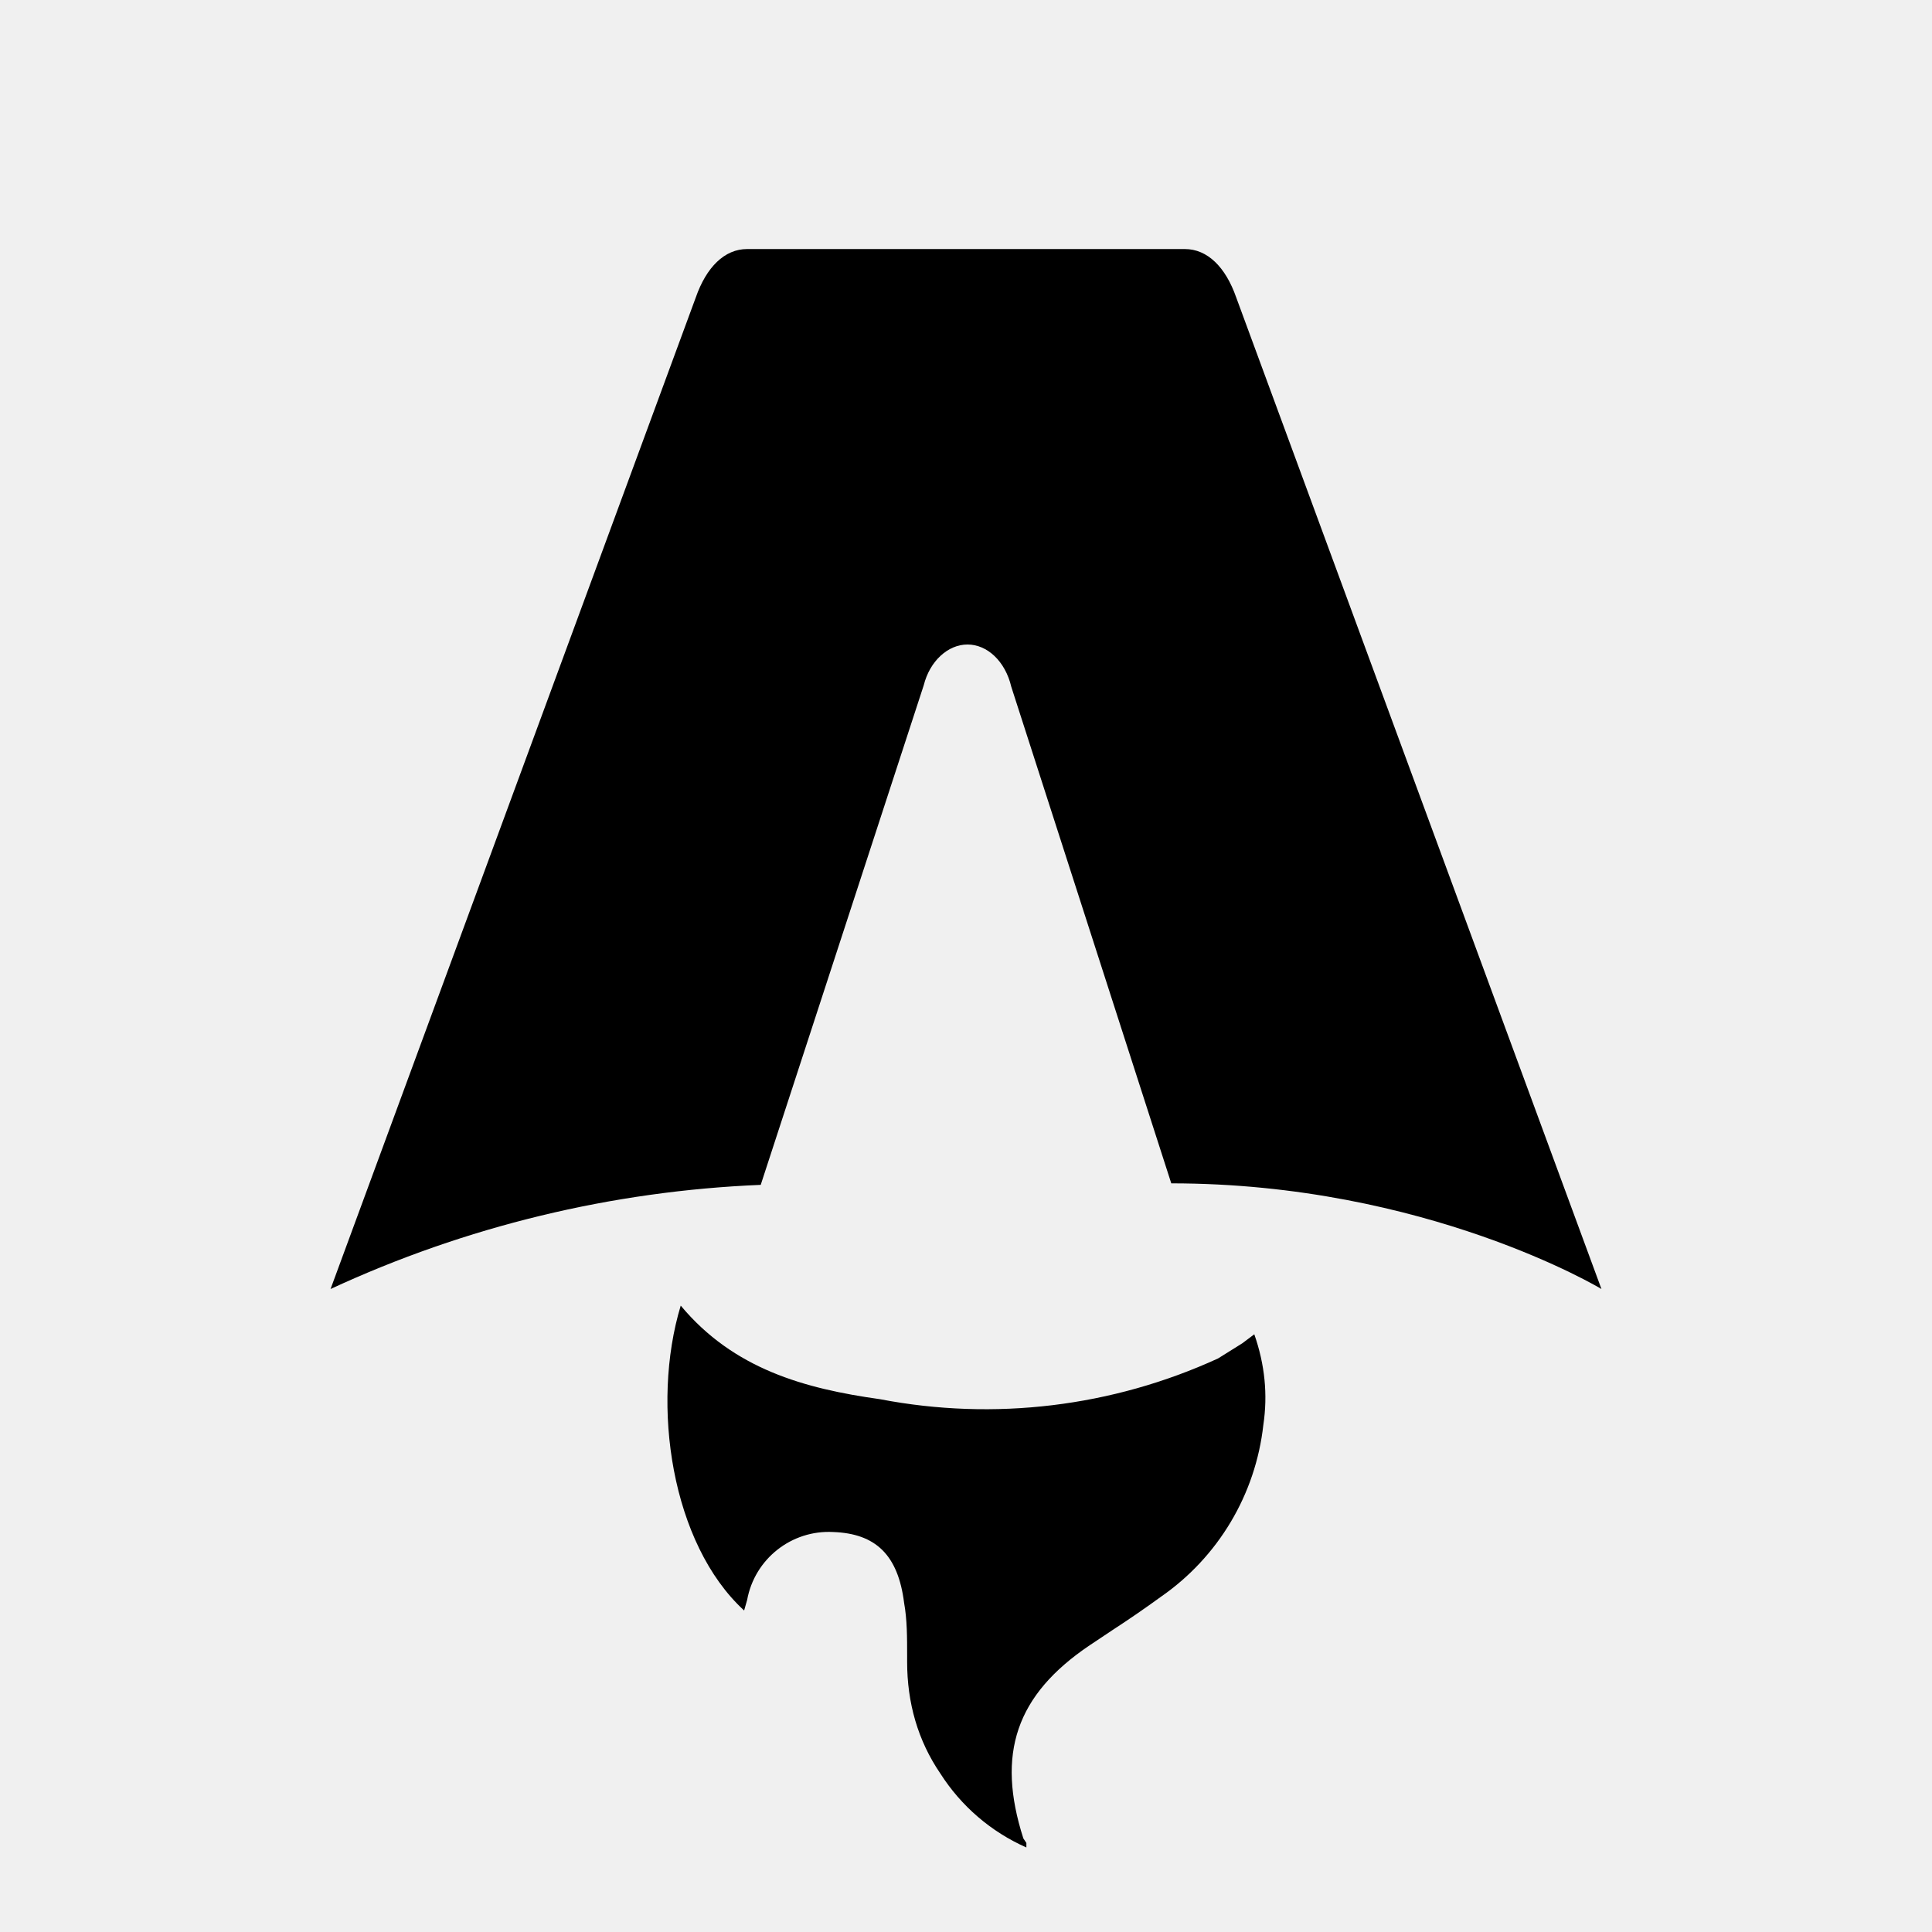
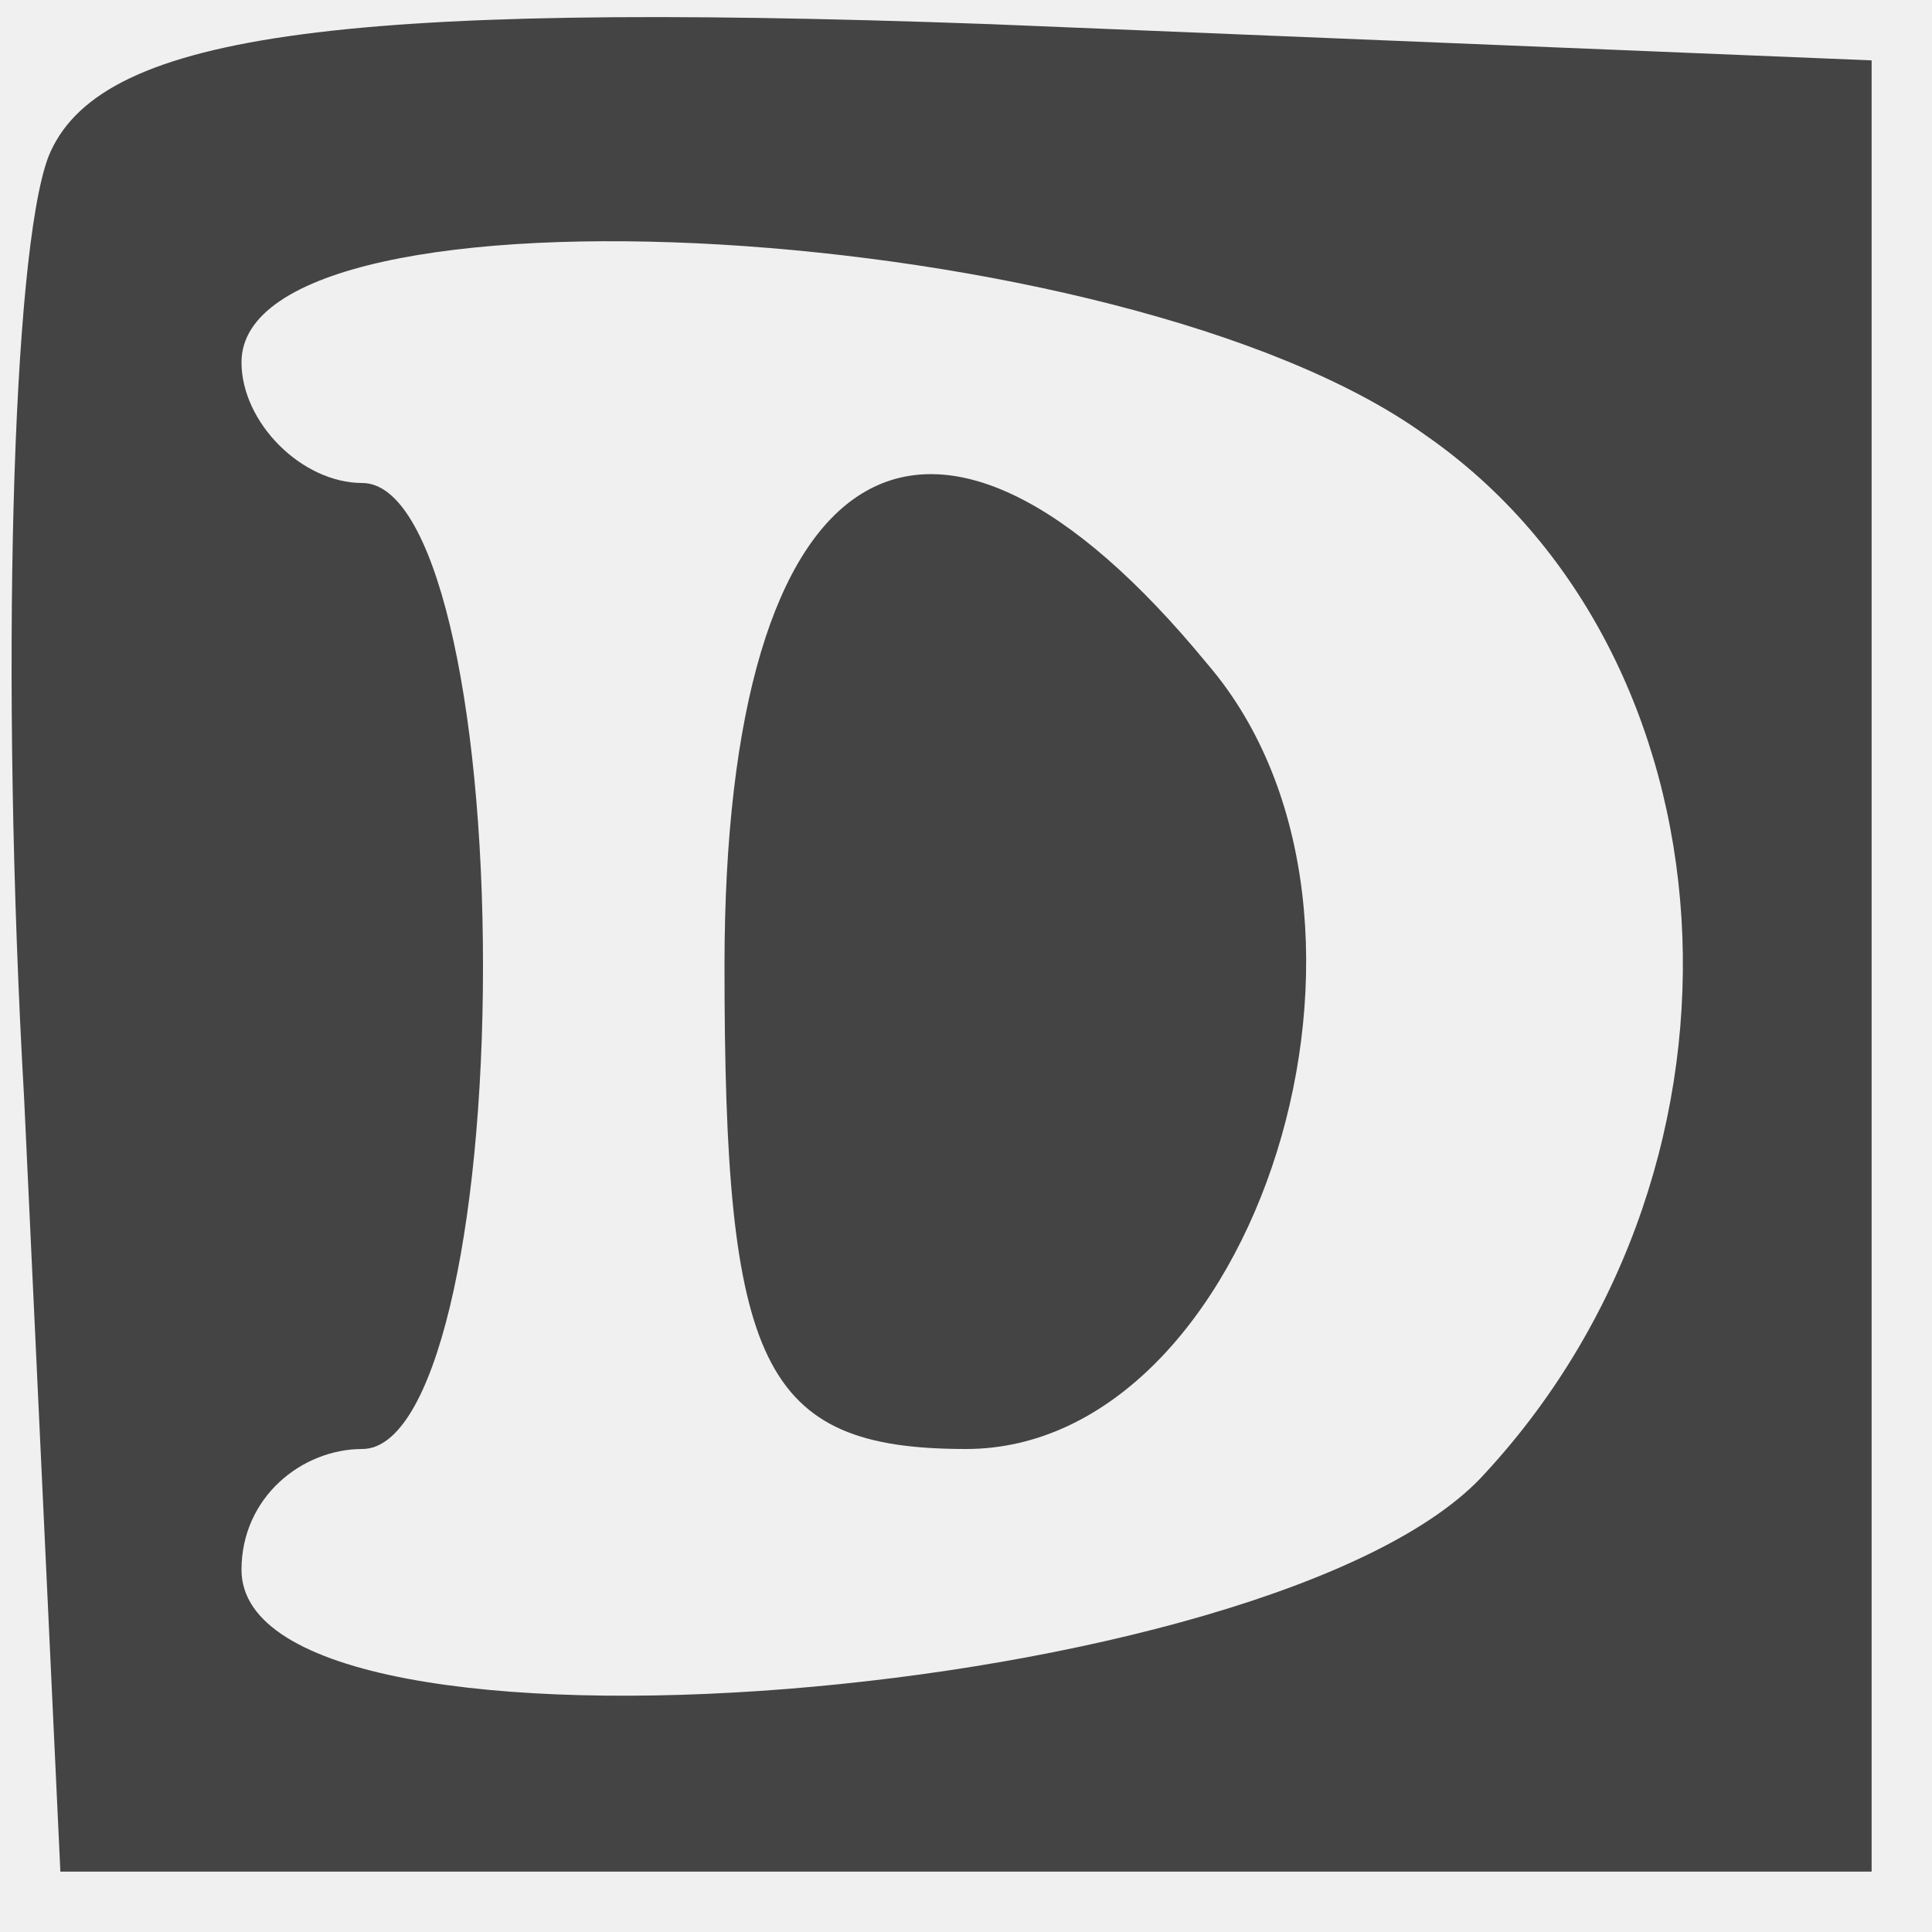
- <svg xmlns="http://www.w3.org/2000/svg" fill="none" viewBox="0 0 128 128">
-   <path d="M50.4 78.5a75.1 75.1 0 0 0-28.5 6.9l24.2-65.7c.7-2 1.9-3.2 3.4-3.2h29c1.5 0 2.7 1.2 3.4 3.2l24.2 65.7s-11.6-7-28.5-7L67 45.5c-.4-1.7-1.6-2.8-2.9-2.8-1.3 0-2.5 1.1-2.9 2.7L50.4 78.5Zm-1.1 28.2Zm-4.2-20.2c-2 6.6-.6 15.8 4.2 20.2a17.5 17.5 0 0 1 .2-.7 5.5 5.5 0 0 1 5.7-4.5c2.8.1 4.3 1.5 4.7 4.7.2 1.1.2 2.3.2 3.5v.4c0 2.7.7 5.2 2.2 7.4a13 13 0 0 0 5.7 4.9v-.3l-.2-.3c-1.8-5.6-.5-9.5 4.4-12.8l1.5-1a73 73 0 0 0 3.2-2.2 16 16 0 0 0 6.8-11.4c.3-2 .1-4-.6-6l-.8.6-1.6 1a37 37 0 0 1-22.4 2.7c-5-.7-9.7-2-13.2-6.2Z" />
-   <style>
-         path { fill: #000; }
-         @media (prefers-color-scheme: dark) {
-             path { fill: #FFF; }
-         }
-     </style>
+ <svg xmlns="http://www.w3.org/2000/svg" version="1.0" width="16pt" height="16pt" viewBox="0 0 16 16" preserveAspectRatio="xMidYMid meet">
+   <g transform="translate(0,16) scale(0.1,-0.1)" fill="#444" stroke="none">
+     <path d="M4 147 c-3 -8 -4 -43 -2 -78 l3 -64 75 0 75 0 0 75 0 75 -73 3 c-55 2 -74 -1 -78 -11z m114 -23 c26 -18 29 -60 5 -86 -17 -19 -103 -26 -103 -8 0 6 5 10 10 10 6 0 10 18 10 40 0 22 -4 40 -10 40 -5 0 -10 5 -10 10 0 16 73 12 98 -6z" />
+     <path d="M60 80 c0 -33 3 -40 20 -40 24 0 38 44 20 65 -23 28 -40 18 -40 -25z" />
+   </g>
</svg>
